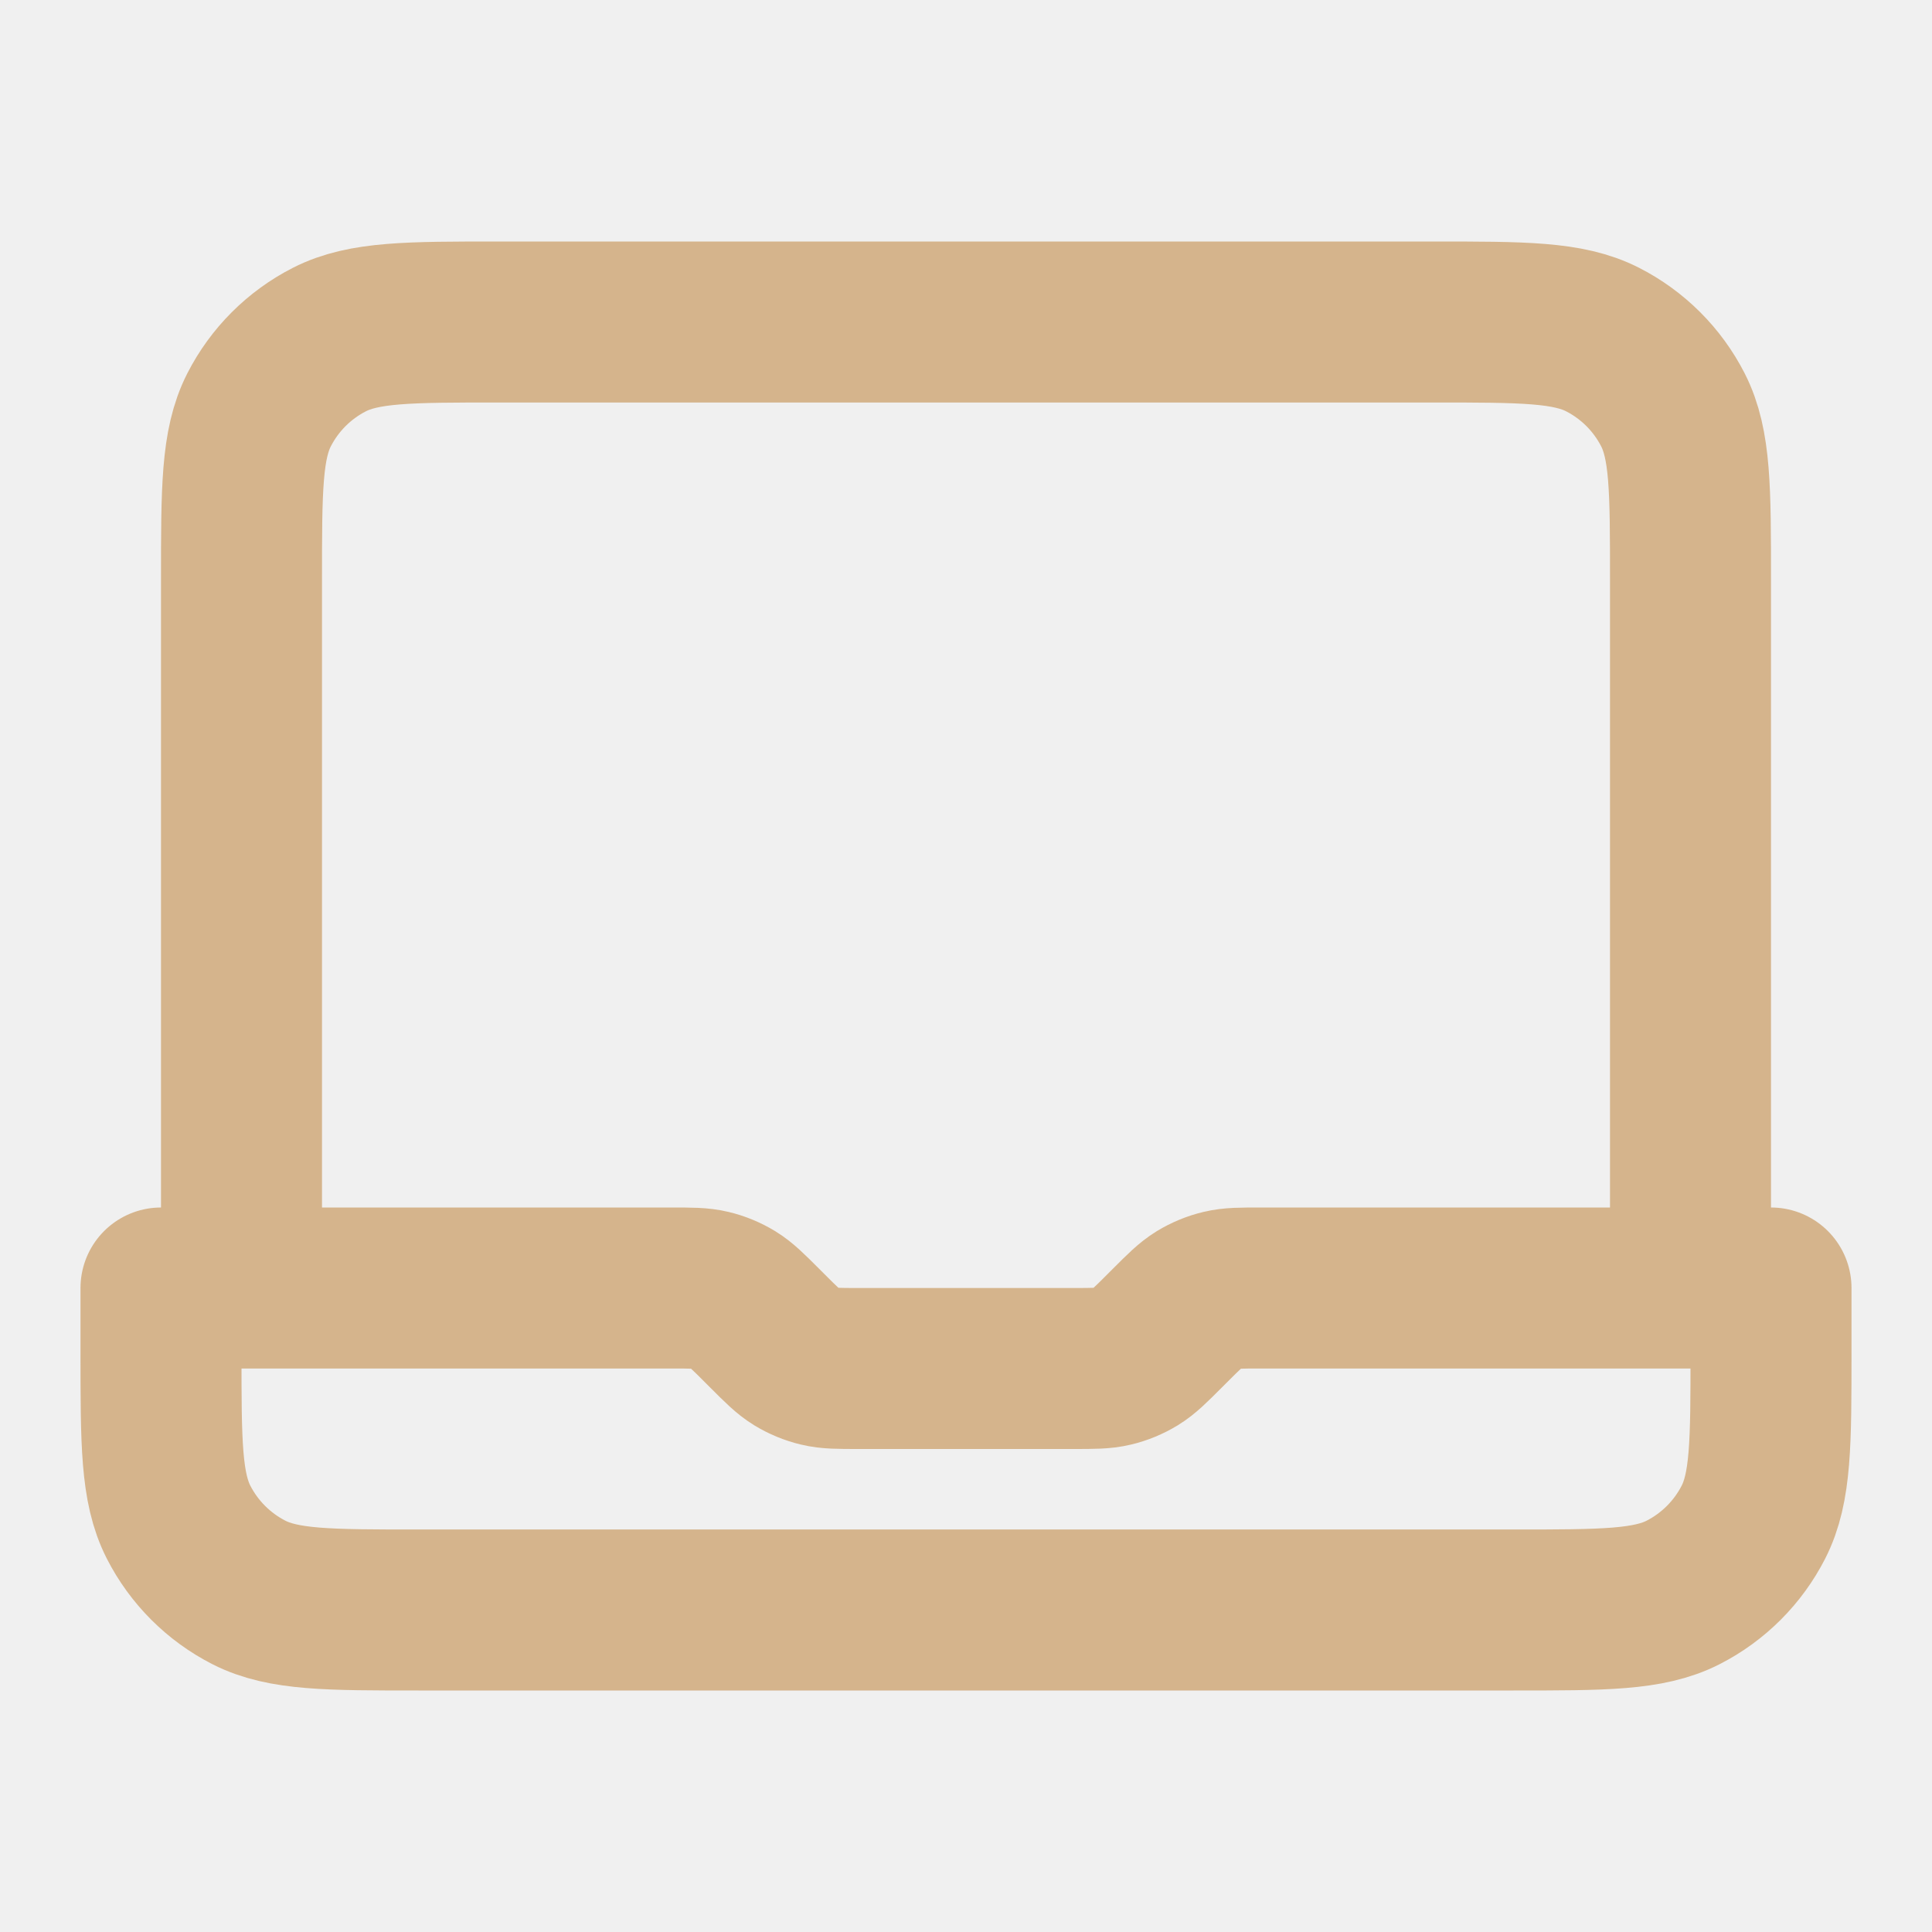
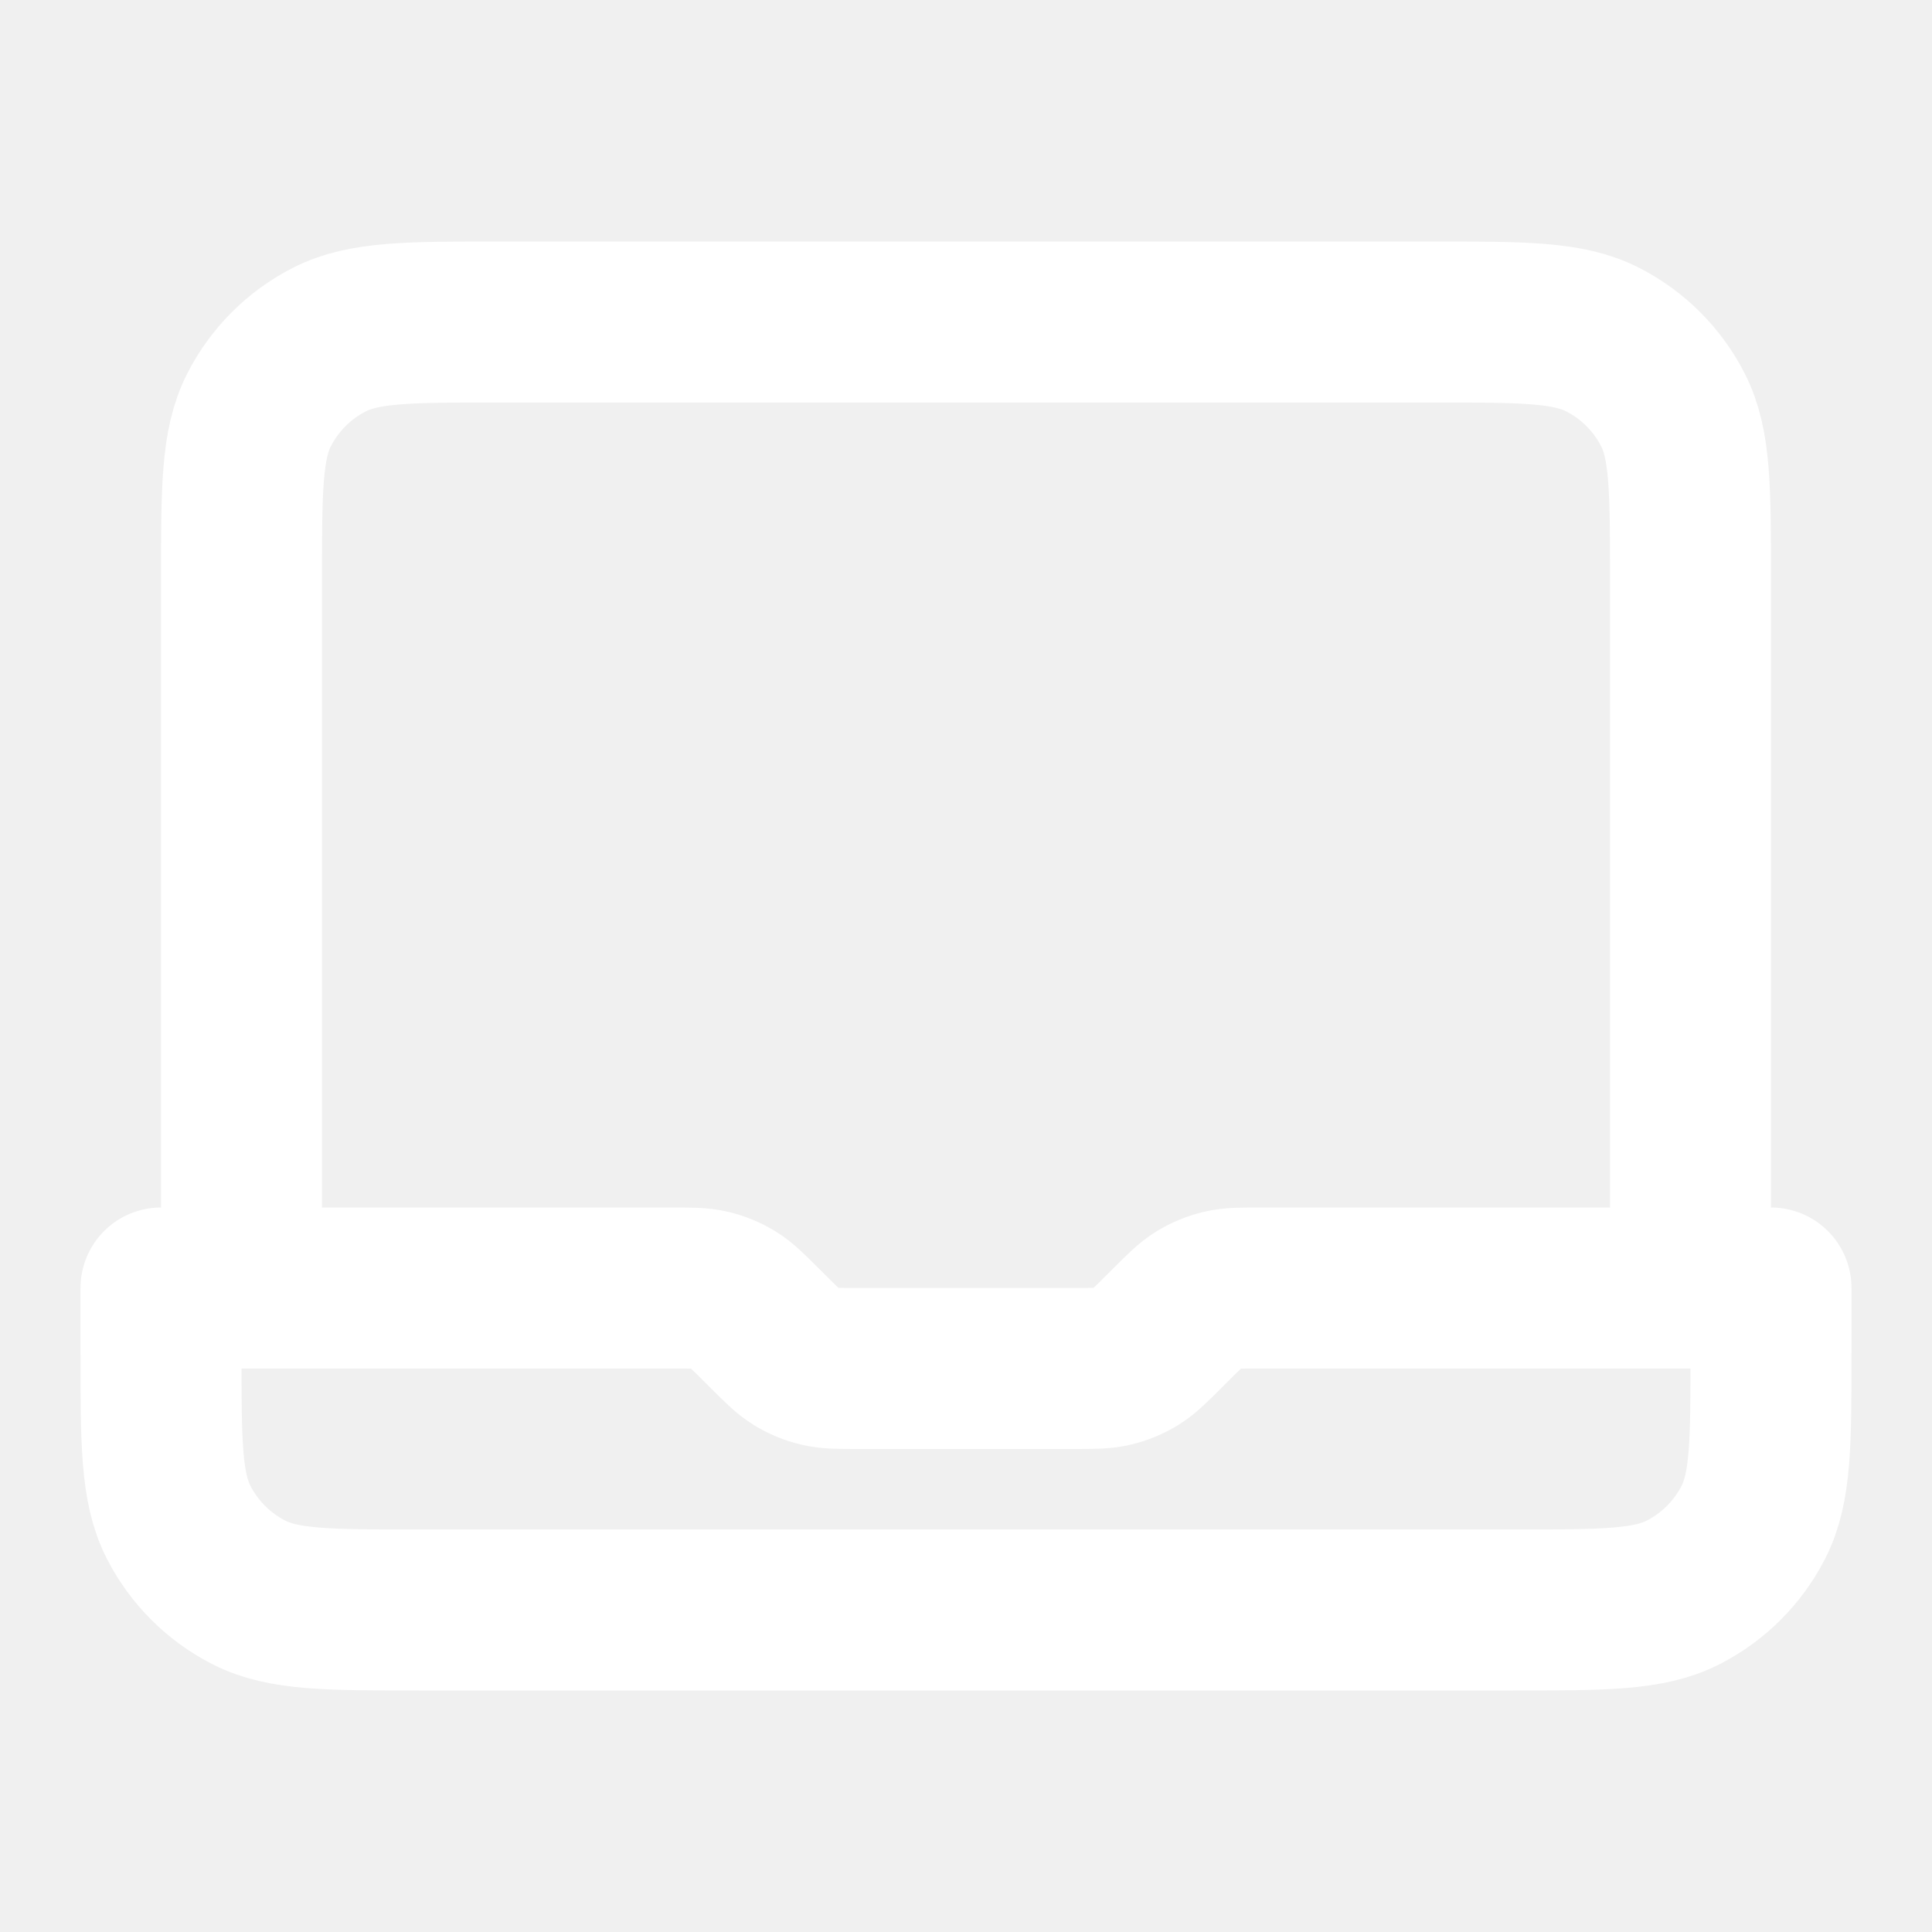
<svg xmlns="http://www.w3.org/2000/svg" width="800px" height="800px" viewBox="0 0 24 24" fill="none">
-   <path d="M21 16V7.2C21 6.08 21 5.52 20.782 5.092C20.59 4.716 20.284 4.41 19.908 4.218C19.48 4 18.92 4 17.8 4H6.2C5.08 4 4.52 4 4.092 4.218C3.716 4.41 3.41 4.716 3.218 5.092C3 5.52 3 6.08 3 7.2V16M22 16V16.8C22 17.92 22 18.48 21.782 18.908C21.59 19.284 21.284 19.59 20.908 19.782C20.48 20 19.92 20 18.8 20H5.2C4.08 20 3.52 20 3.092 19.782C2.716 19.59 2.41 19.284 2.218 18.908C2 18.48 2 17.92 2 16.8V16H8.337C8.582 16 8.704 16 8.819 16.028C8.921 16.052 9.019 16.093 9.108 16.147C9.209 16.209 9.296 16.296 9.469 16.469L9.531 16.531C9.704 16.704 9.791 16.791 9.892 16.853C9.981 16.907 10.079 16.948 10.181 16.972C10.296 17 10.418 17 10.663 17H13.337C13.582 17 13.704 17 13.819 16.972C13.921 16.948 14.019 16.907 14.108 16.853C14.209 16.791 14.296 16.704 14.469 16.531L14.531 16.469C14.704 16.296 14.791 16.209 14.892 16.147C14.981 16.093 15.079 16.052 15.181 16.028C15.296 16 15.418 16 15.663 16H22Z" stroke="#d5b48c" stroke-width="2" stroke-linecap="round" stroke-linejoin="round" />
+   <path d="M21 16V7.2C21 6.08 21 5.52 20.782 5.092C20.59 4.716 20.284 4.41 19.908 4.218C19.48 4 18.92 4 17.8 4H6.2C5.08 4 4.52 4 4.092 4.218C3.716 4.41 3.41 4.716 3.218 5.092C3 5.52 3 6.08 3 7.2V16M22 16V16.8C22 17.92 22 18.48 21.782 18.908C21.59 19.284 21.284 19.59 20.908 19.782C20.48 20 19.92 20 18.8 20H5.2C4.08 20 3.52 20 3.092 19.782C2.716 19.59 2.41 19.284 2.218 18.908C2 18.48 2 17.92 2 16.8V16H8.337C8.582 16 8.704 16 8.819 16.028C8.921 16.052 9.019 16.093 9.108 16.147C9.209 16.209 9.296 16.296 9.469 16.469L9.531 16.531C9.704 16.704 9.791 16.791 9.892 16.853C9.981 16.907 10.079 16.948 10.181 16.972C10.296 17 10.418 17 10.663 17H13.337C13.582 17 13.704 17 13.819 16.972C13.921 16.948 14.019 16.907 14.108 16.853C14.209 16.791 14.296 16.704 14.469 16.531L14.531 16.469C14.704 16.296 14.791 16.209 14.892 16.147C14.981 16.093 15.079 16.052 15.181 16.028C15.296 16 15.418 16 15.663 16H22Z" stroke="#FFFFFF" stroke-width="2" stroke-linecap="round" stroke-linejoin="round" />
</svg>
